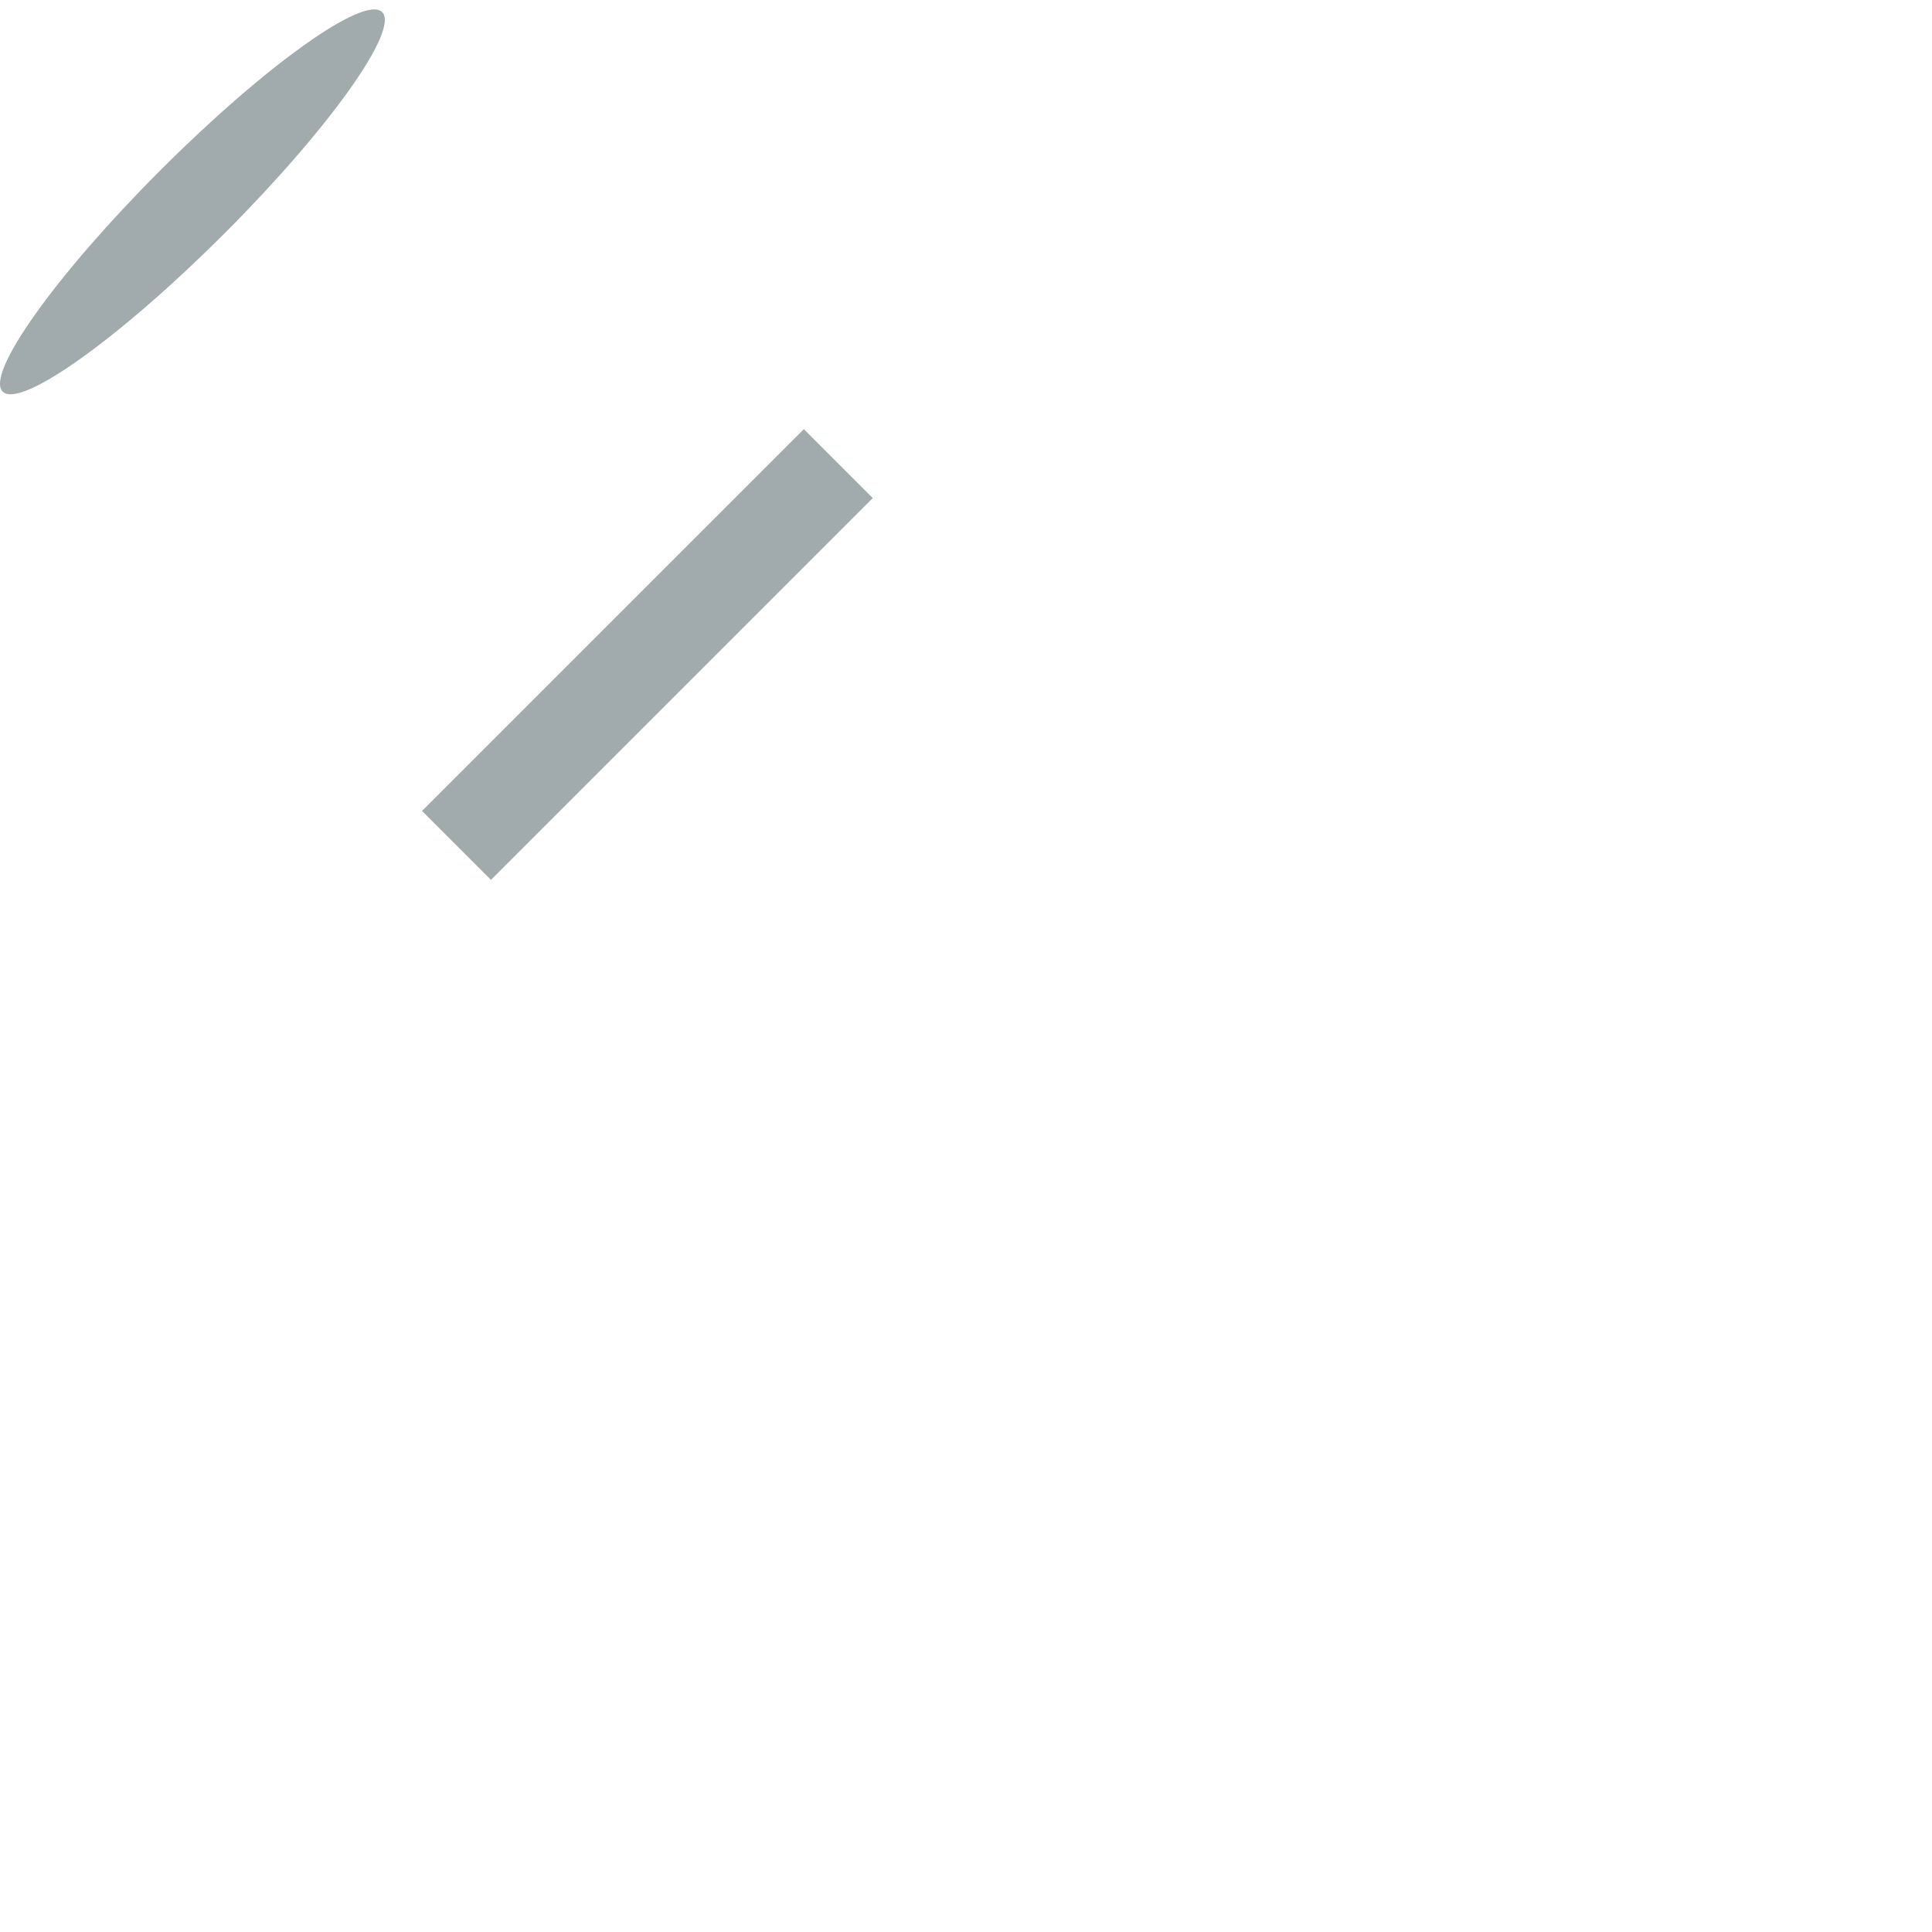
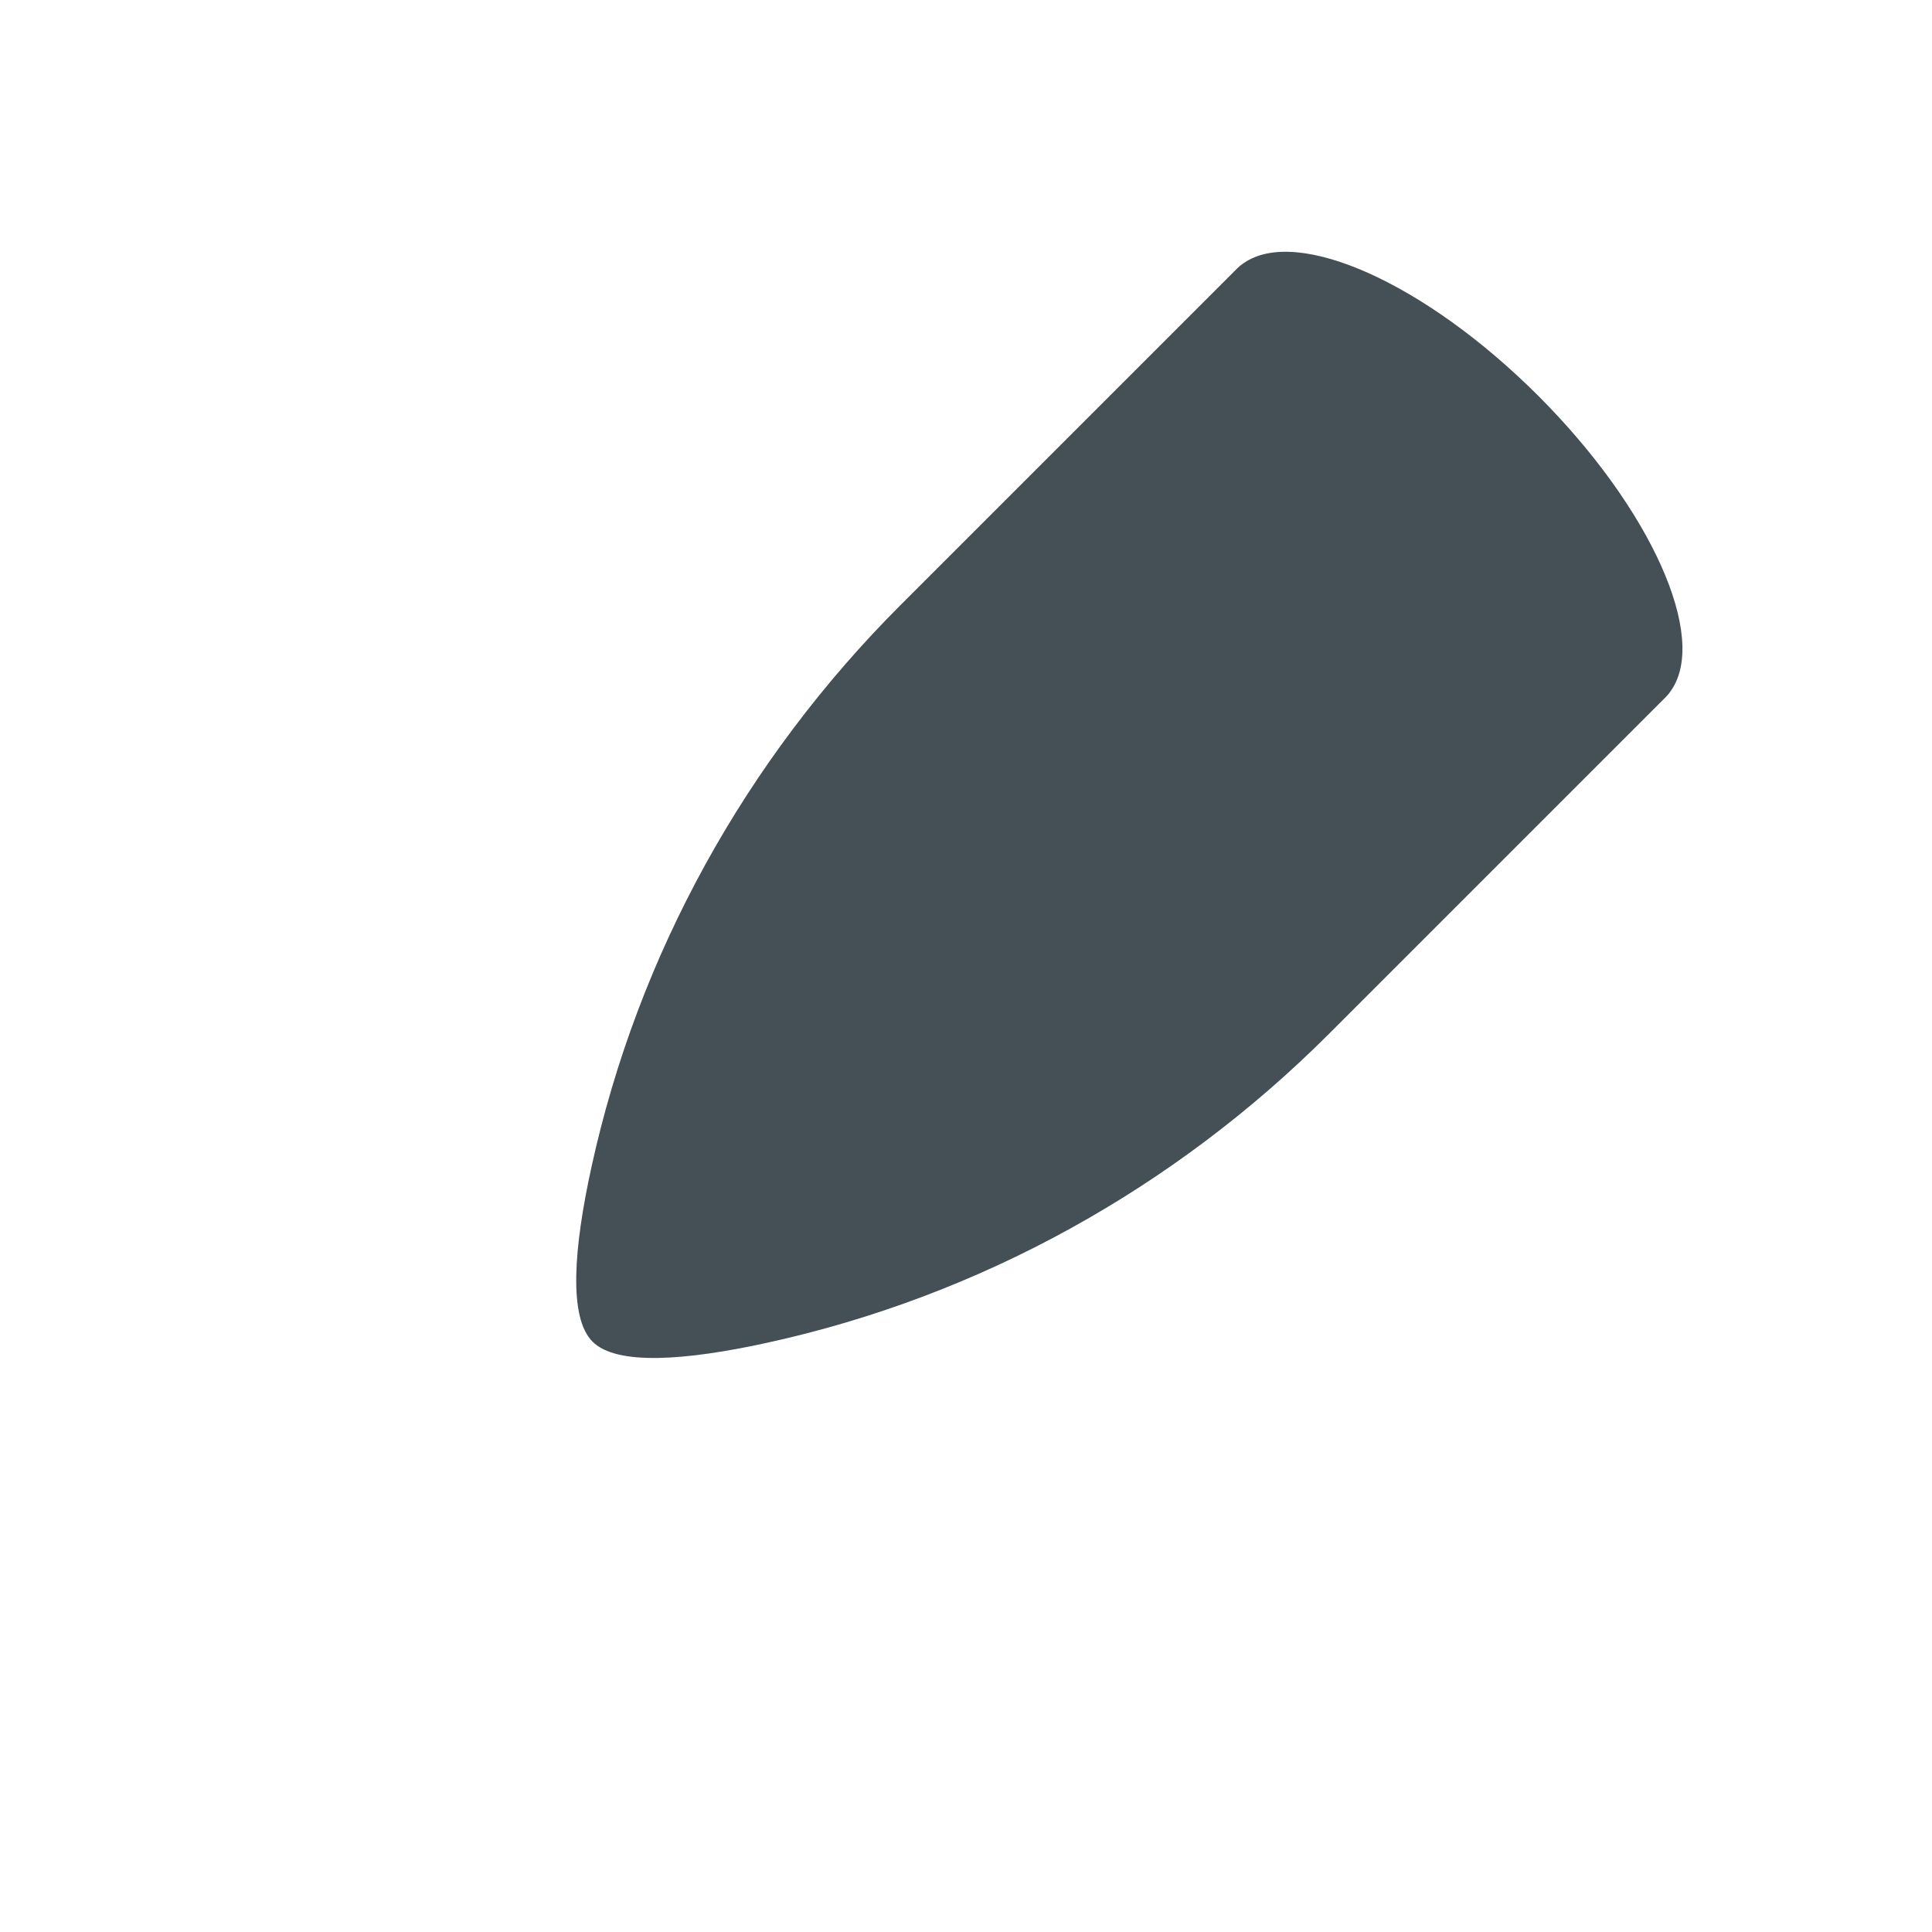
<svg xmlns="http://www.w3.org/2000/svg" version="1.1" x="0px" y="0px" viewBox="0 0 512 512" enable-background="new 0 0 512 512" xml:space="preserve">
  <g id="Layer_4">
-     <path fill="#A1AAAD" d="M101.277,3.21c4.656,4.656-14.081,30.944-41.852,58.714S5.366,108.433,0.71,103.777   s14.081-30.944,41.852-58.714S96.62-1.446,101.277,3.21z M213.029,113.723L111.842,214.909l18.265,18.265l101.186-101.186   L213.029,113.723z" />
+     <path fill="#445056" d="M442.645,183.292c0.073-0.104,0.147-0.208,0.216-0.315c9.851-14.117-5.223-48.099-35.188-78.064   c-29.966-29.966-63.948-45.039-78.065-35.188c-0.106,0.068-0.209,0.142-0.313,0.215c-0.127,0.094-0.258,0.182-0.381,0.28   c-0.348,0.268-0.688,0.552-1.007,0.871l-89.292,89.292c-40.875,40.875-69.54,92.477-81.883,148.95   c-4.707,21.535-6.103,39.82,0.3,46.222s24.688,5.006,46.222,0.3c56.472-12.343,108.075-41.009,148.95-81.883l89.292-89.292   c0.319-0.319,0.603-0.659,0.871-1.008C442.464,183.548,442.552,183.418,442.645,183.292z" />
  </g>
  <g id="Layer_1">
</g>
</svg>
